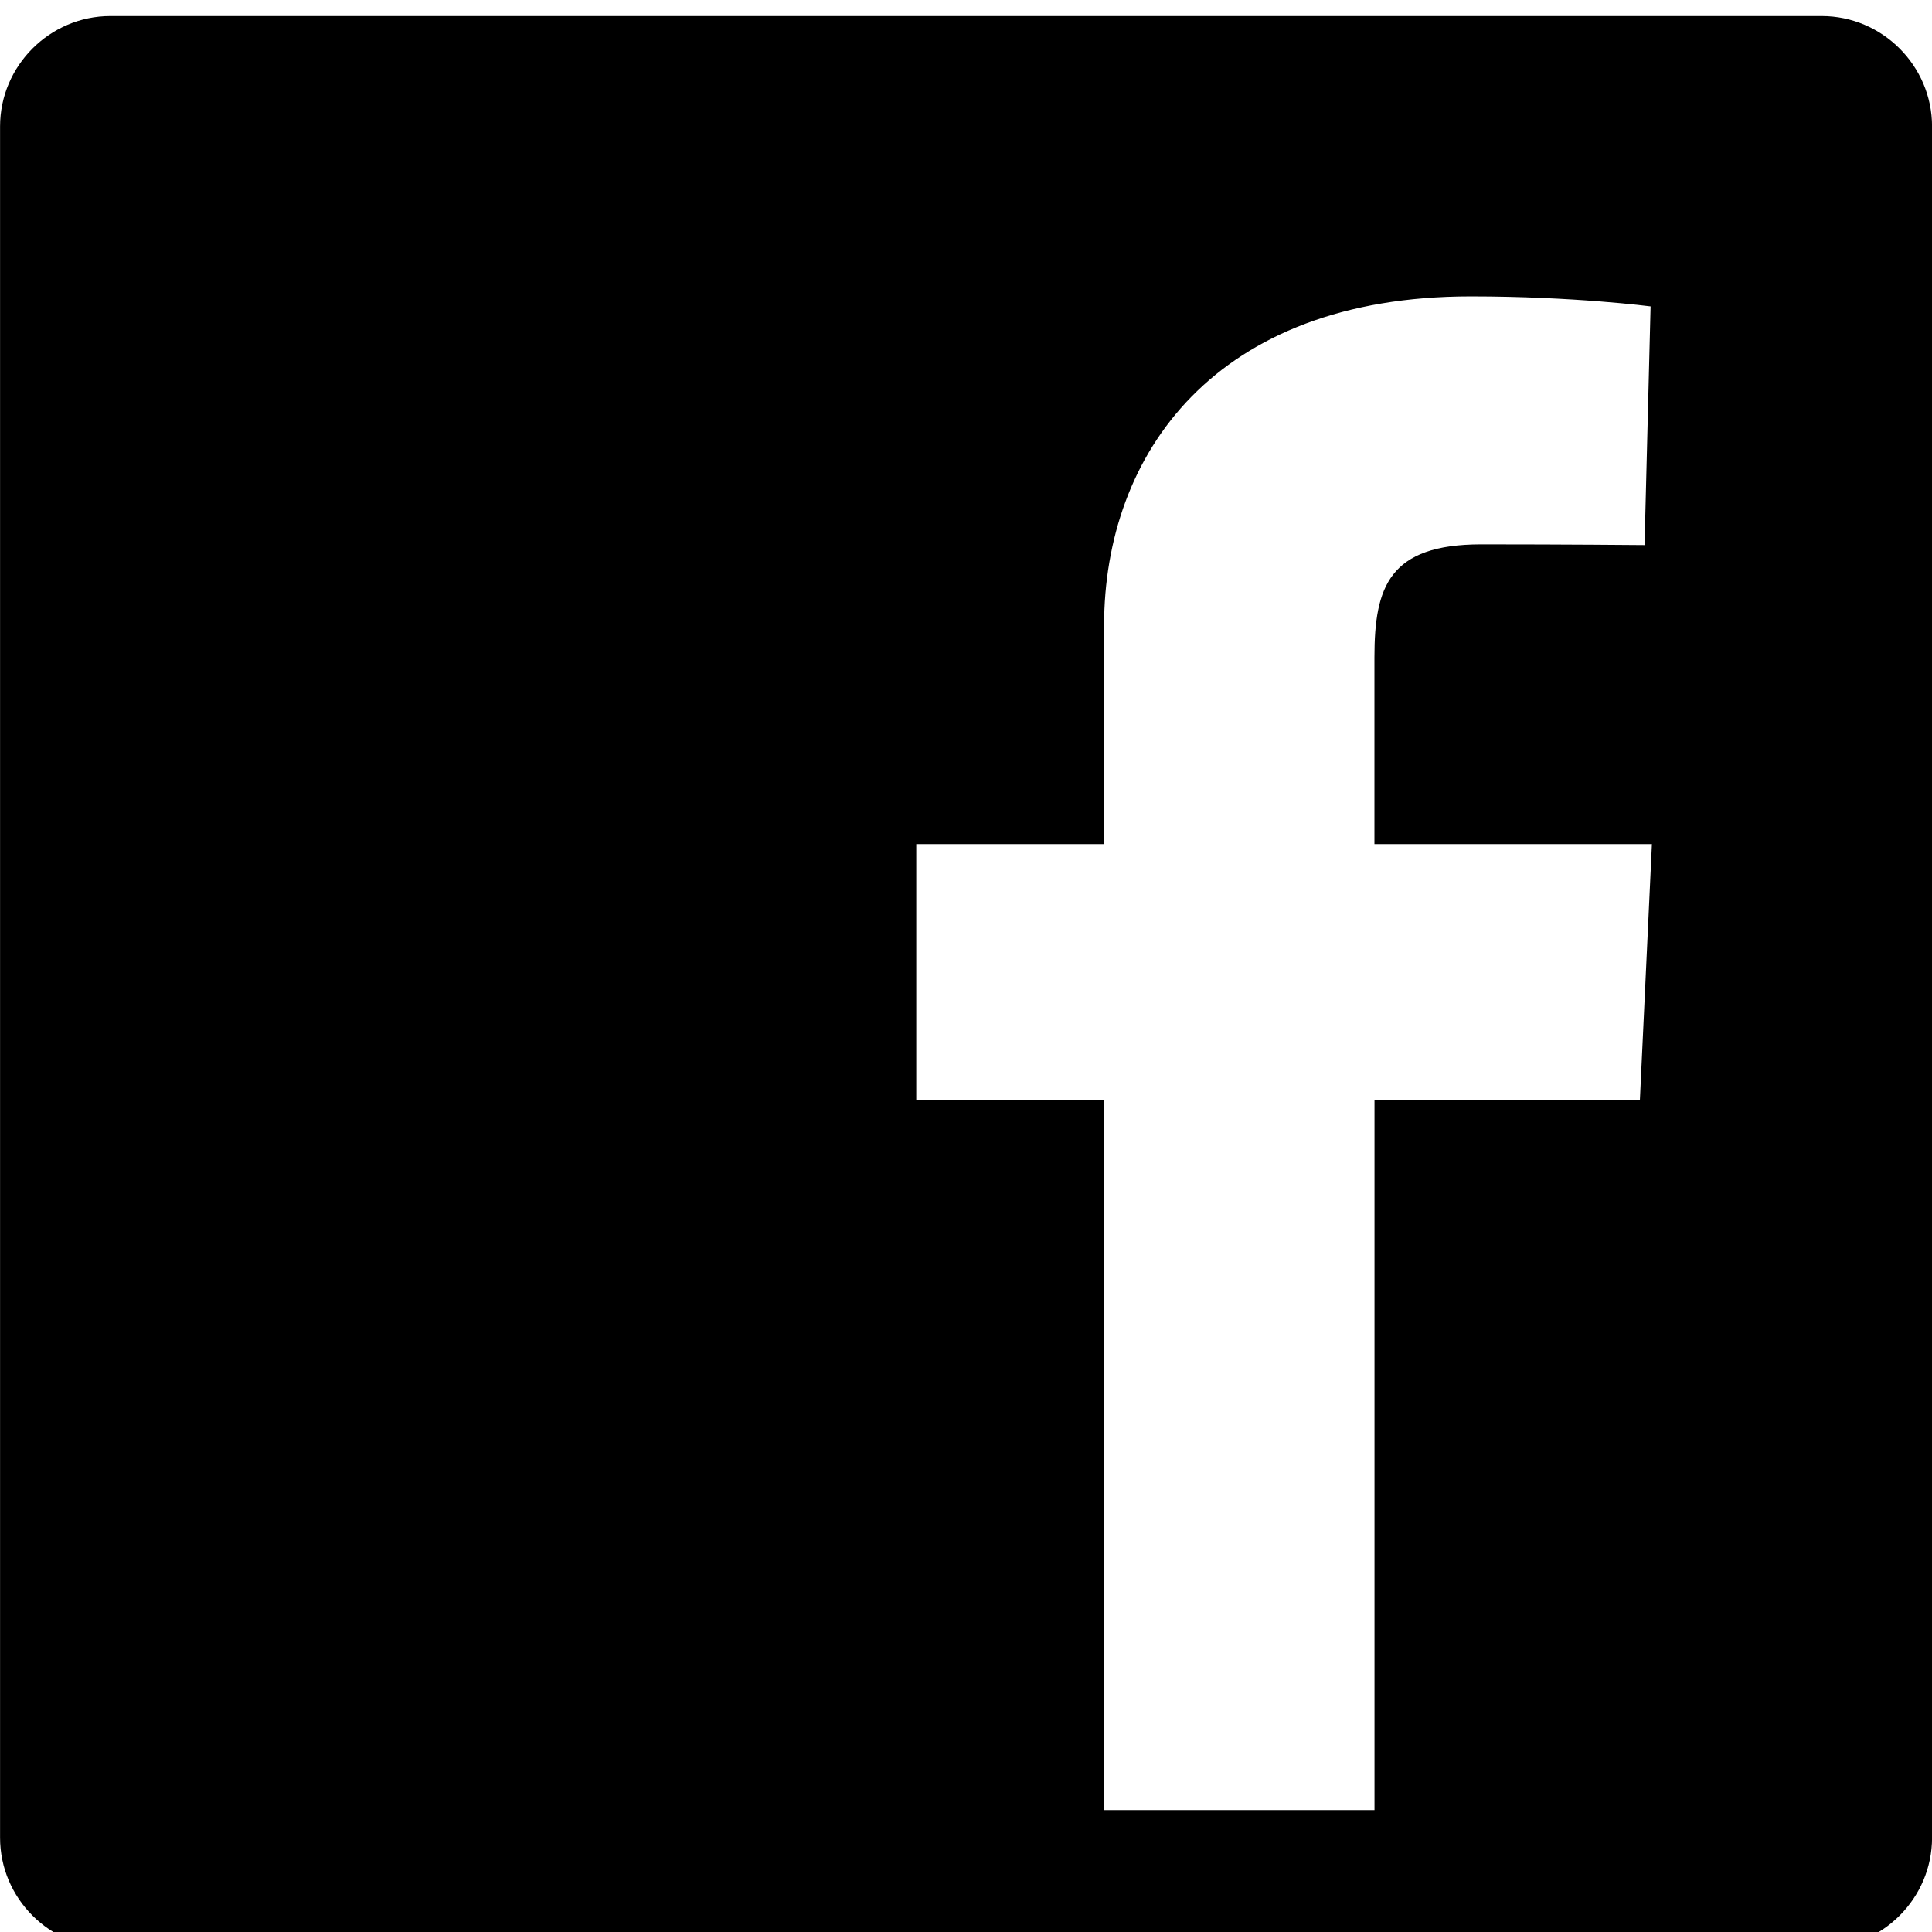
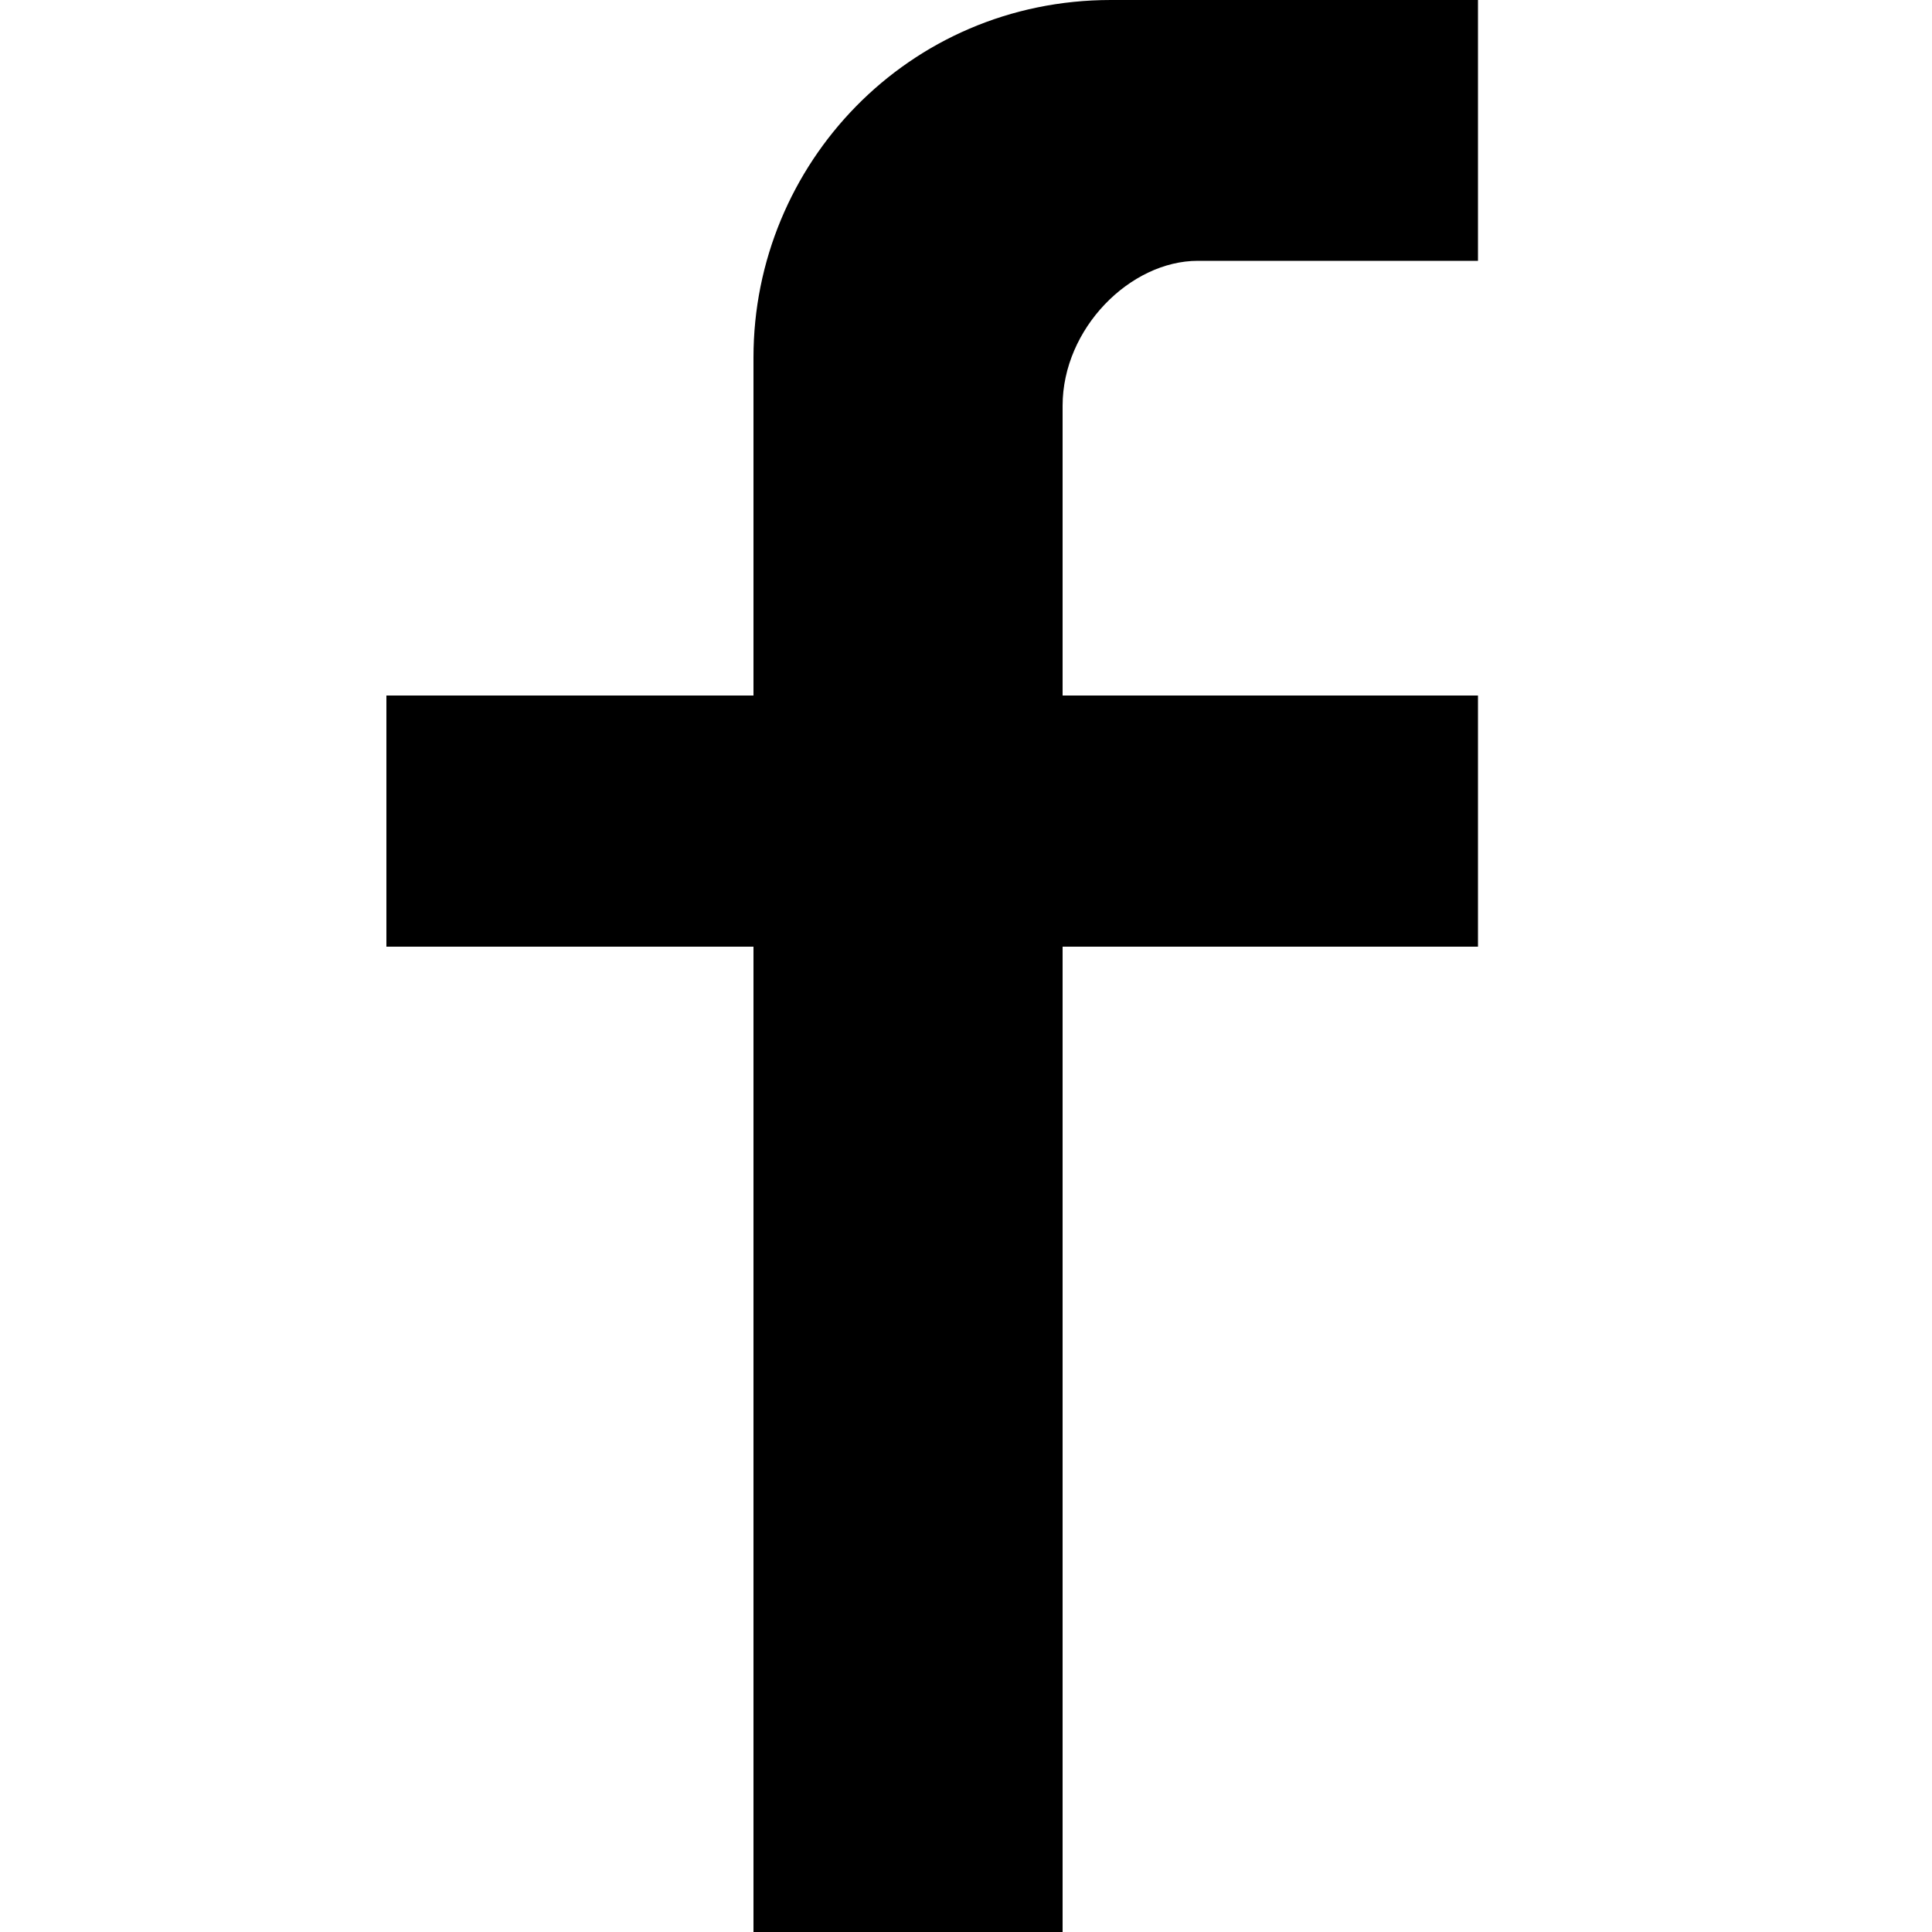
- <svg xmlns="http://www.w3.org/2000/svg" enable-background="new -0.001 -0.266 32 32" height="32px" overflow="visible" version="1.1" viewBox="-0.001 -0.266 32 32" width="32px" xml:space="preserve">
-   <defs />
-   <path d="M30.172,0H1.828C0.823,0,0,0.824,0,1.828v28.344C0,31.176,0.823,32,1.828,32h28.344  C31.177,32,32,31.176,32,30.172V1.828C32,0.824,31.177,0,30.172,0z M27.161,17.949h-4.396v11.766h-4.479V17.949h-3.111v-4.234h3.111  c0,0,0-1.736,0-3.617c0-2.844,1.837-5.455,6.071-5.455c1.714,0,2.981,0.166,2.981,0.166l-0.1,3.953c0,0-1.293-0.012-2.703-0.012  c-1.527,0-1.771,0.703-1.771,1.871c0,0.145,0,0.195,0,0.199c0,0.328,0,1.121,0,2.895h4.596L27.161,17.949z" id="facebook_1_" />
+ <svg className="icon icon--facebook icon--white " viewBox="0 0 20 20" version="1.1" aria-labelledby="title">
+   <path d="M11,7.2h4.3v2.6H11V20H7.8V9.8H4V7.2h3.8V3.7c0-2,1.6-3.7,3.7-3.7h3.8v2.7h-2.9c-0.7,0-1.4,0.7-1.4,1.5V7.2z" />
</svg>
